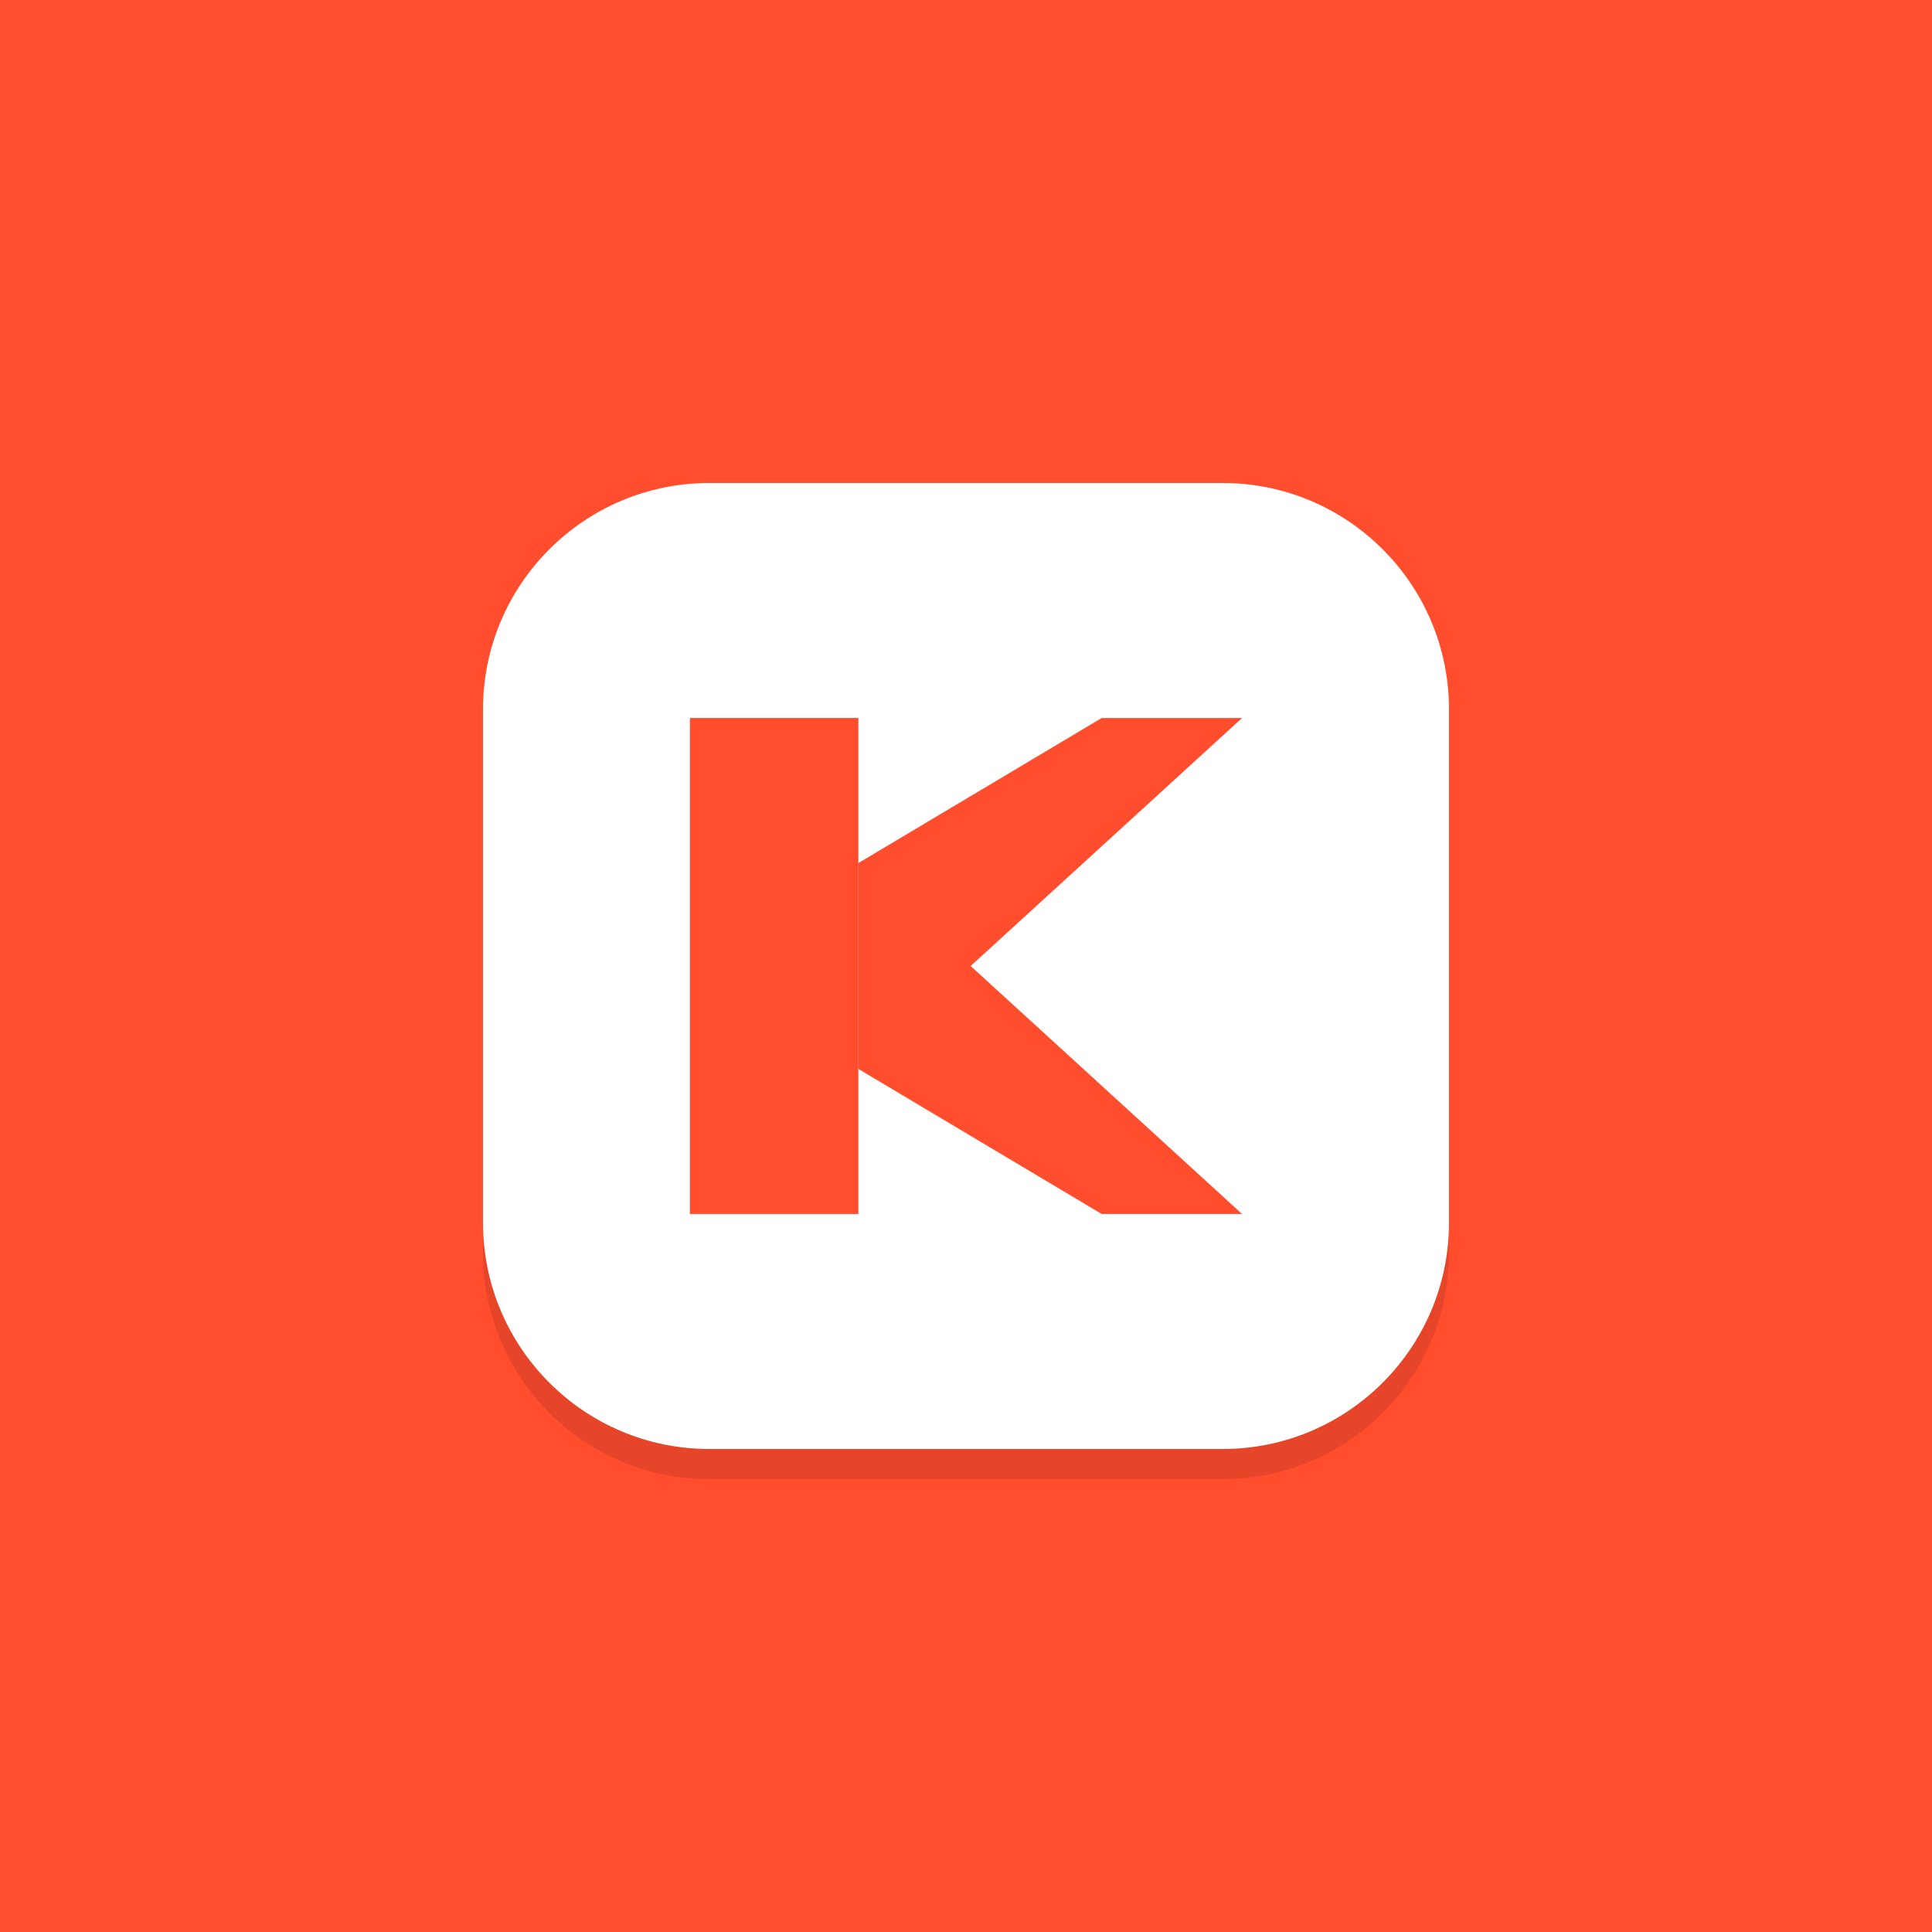
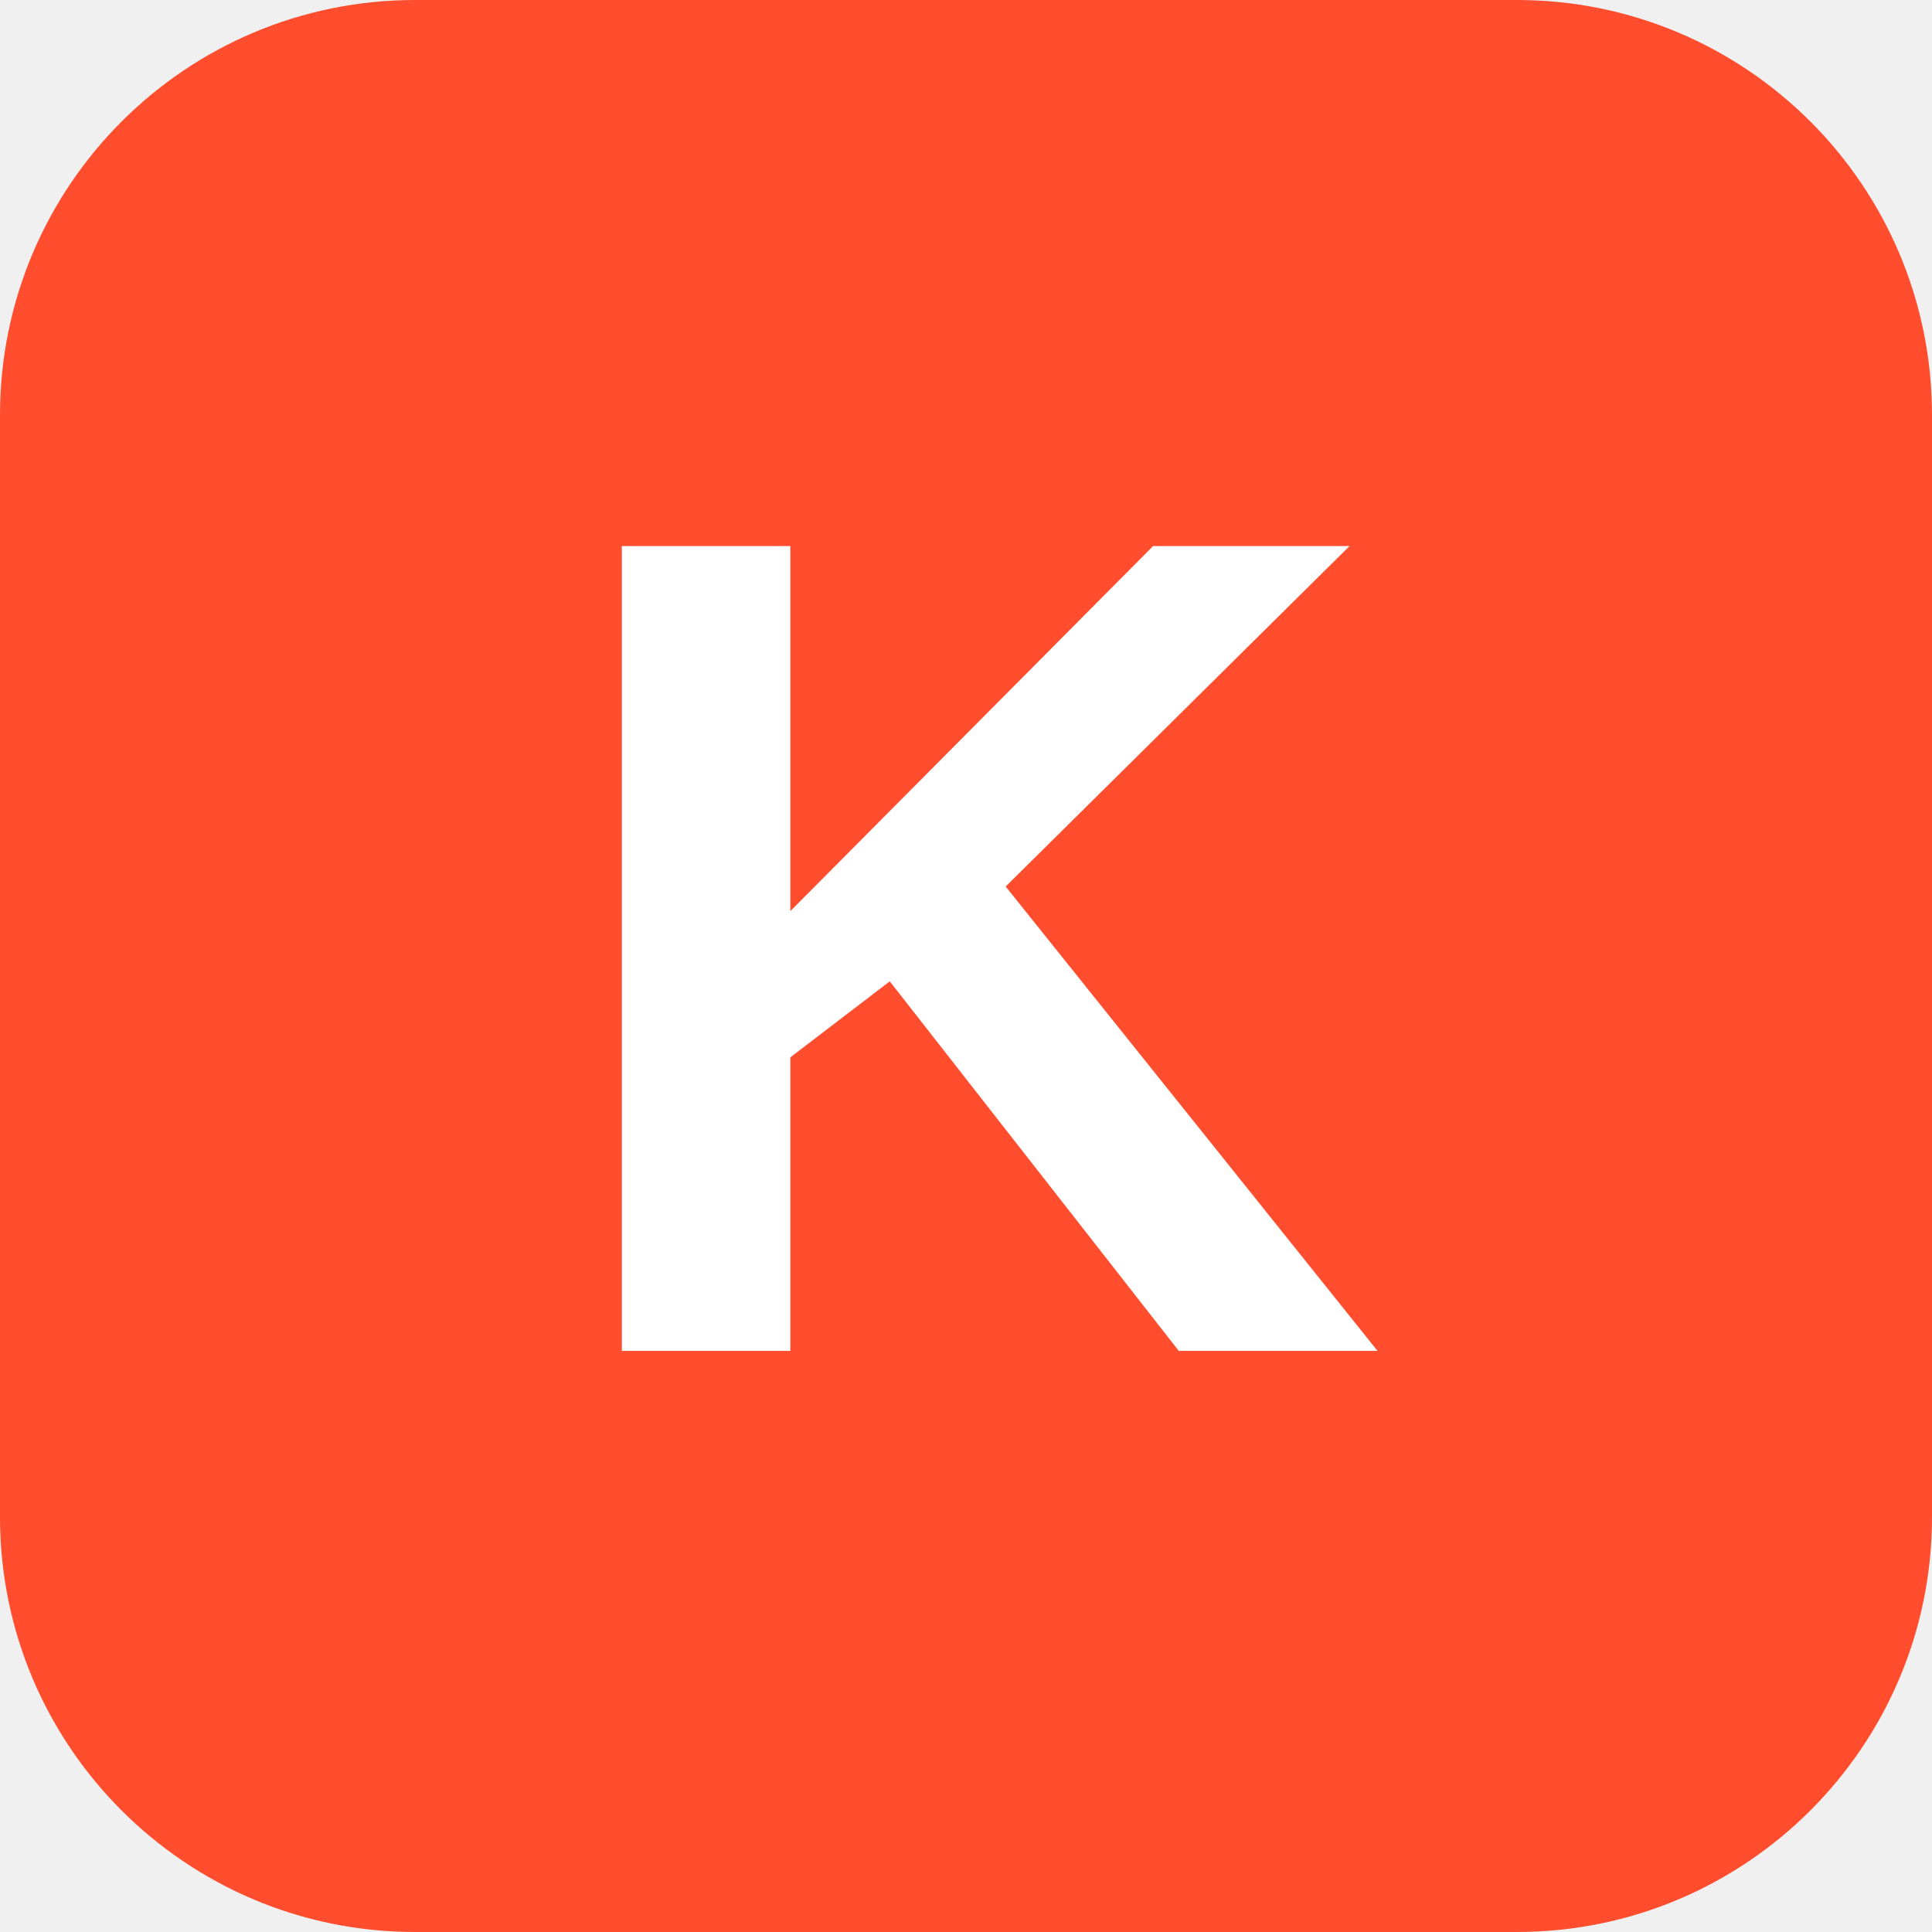
<svg xmlns="http://www.w3.org/2000/svg" width="512" height="512" viewBox="0 0 512 512">
-   <rect width="512" height="512" fill="#FF4D2E" />
-   <rect x="128" y="136" width="256" height="256" rx="60" fill="#000000" opacity="0.10" />
-   <rect x="128" y="128" width="256" height="256" rx="60" fill="#ffffff" />
-   <g transform="translate(256,256) scale(0.62) translate(-268,-256)" fill="#FF4D2E">
-     <rect x="150" y="150" width="72" height="212" />
-     <polygon points="222,212 326,150 386,150 270,256 386,362 326,362 222,300" />
-   </g>
+   <rect width="512" height="512" rx="110" fill="#FF4D2E" />
+   <text x="256" y="358" text-anchor="middle" font-family="'Arial Black', 'Helvetica Neue', Arial, sans-serif" font-weight="900" font-size="310" fill="#ffffff">K</text>
</svg>
